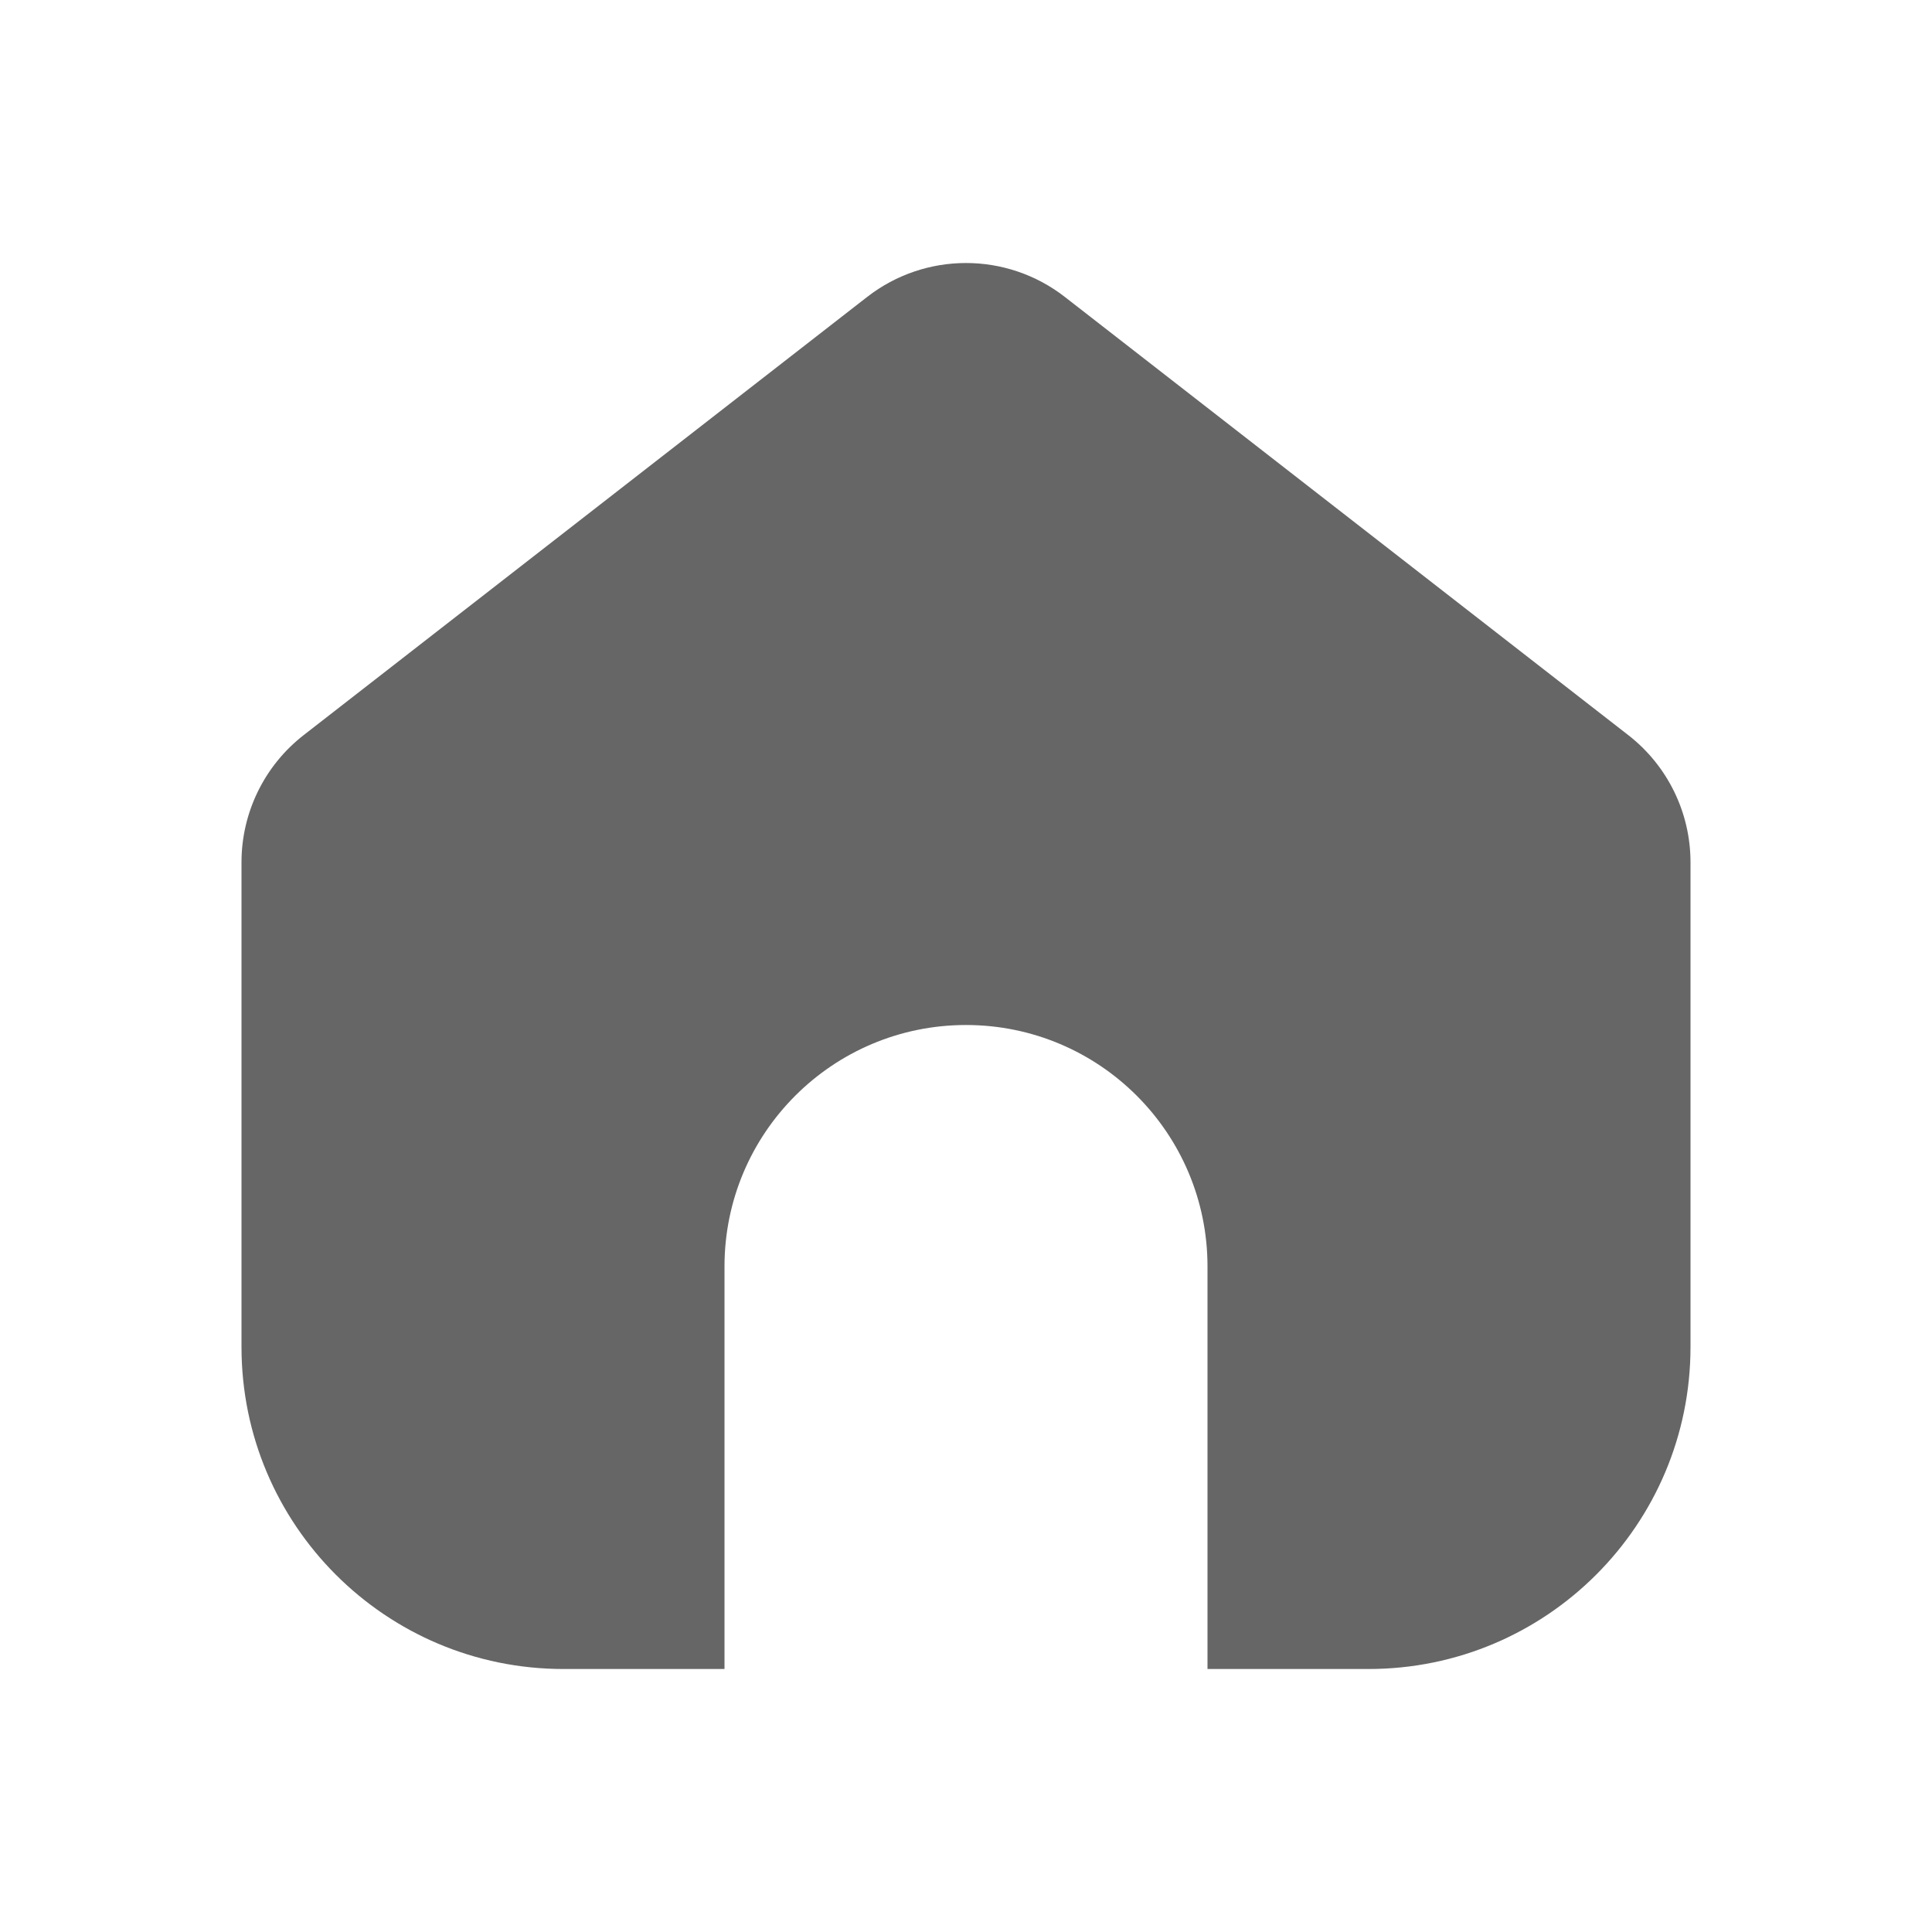
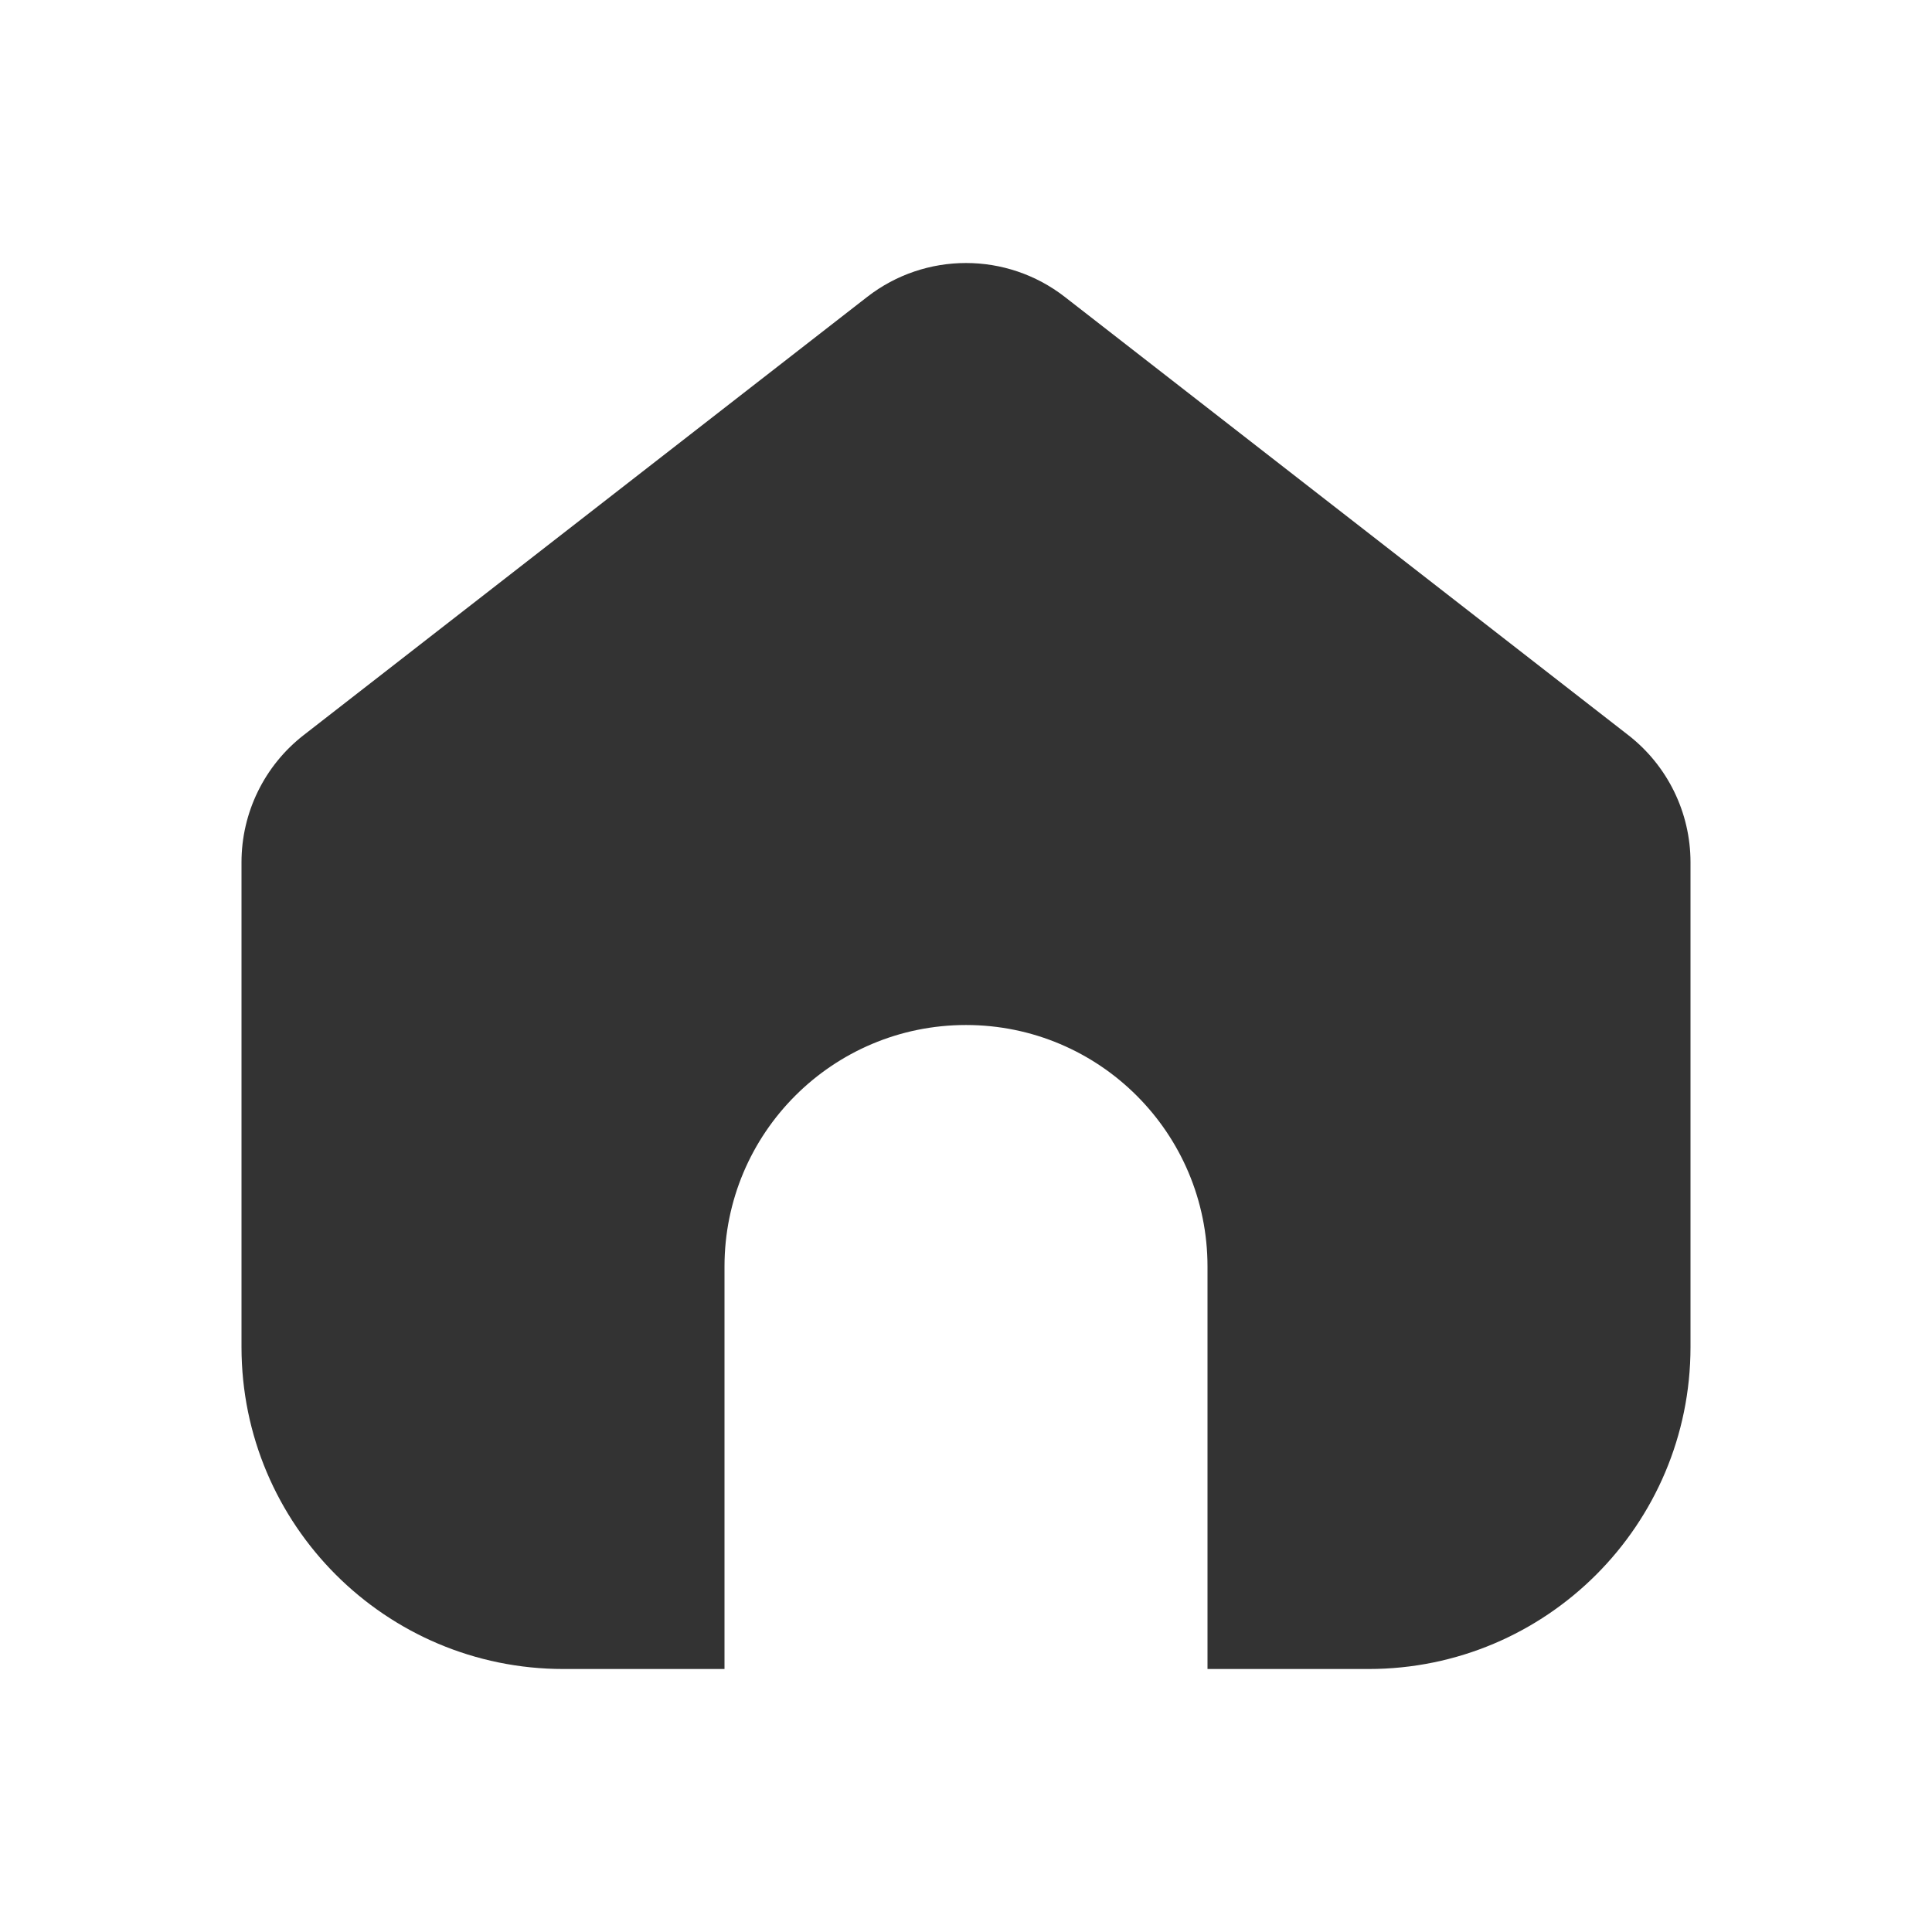
<svg xmlns="http://www.w3.org/2000/svg" width="24" height="24" viewBox="0 0 24 24" fill="none">
-   <path d="M10.773 3.688C11.495 3.127 12.505 3.127 13.227 3.688L20.227 9.132C20.715 9.511 21 10.094 21 10.711V16.733C21 18.942 19.209 20.733 17 20.733H15V15.733C15 14.076 13.657 12.733 12 12.733C10.343 12.733 9 14.076 9 15.733V20.733H7C4.791 20.733 3 18.942 3 16.733V10.711C3 10.094 3.285 9.511 3.772 9.132L10.773 3.688Z" fill="#666666" />
+   <path d="M10.773 3.688C11.495 3.127 12.505 3.127 13.227 3.688L20.227 9.132C20.715 9.511 21 10.094 21 10.711V16.733C21 18.942 19.209 20.733 17 20.733H15V15.733C15 14.076 13.657 12.733 12 12.733C10.343 12.733 9 14.076 9 15.733V20.733H7C4.791 20.733 3 18.942 3 16.733V10.711C3 10.094 3.285 9.511 3.772 9.132L10.773 3.688Z" fill="#333333" />
</svg>
